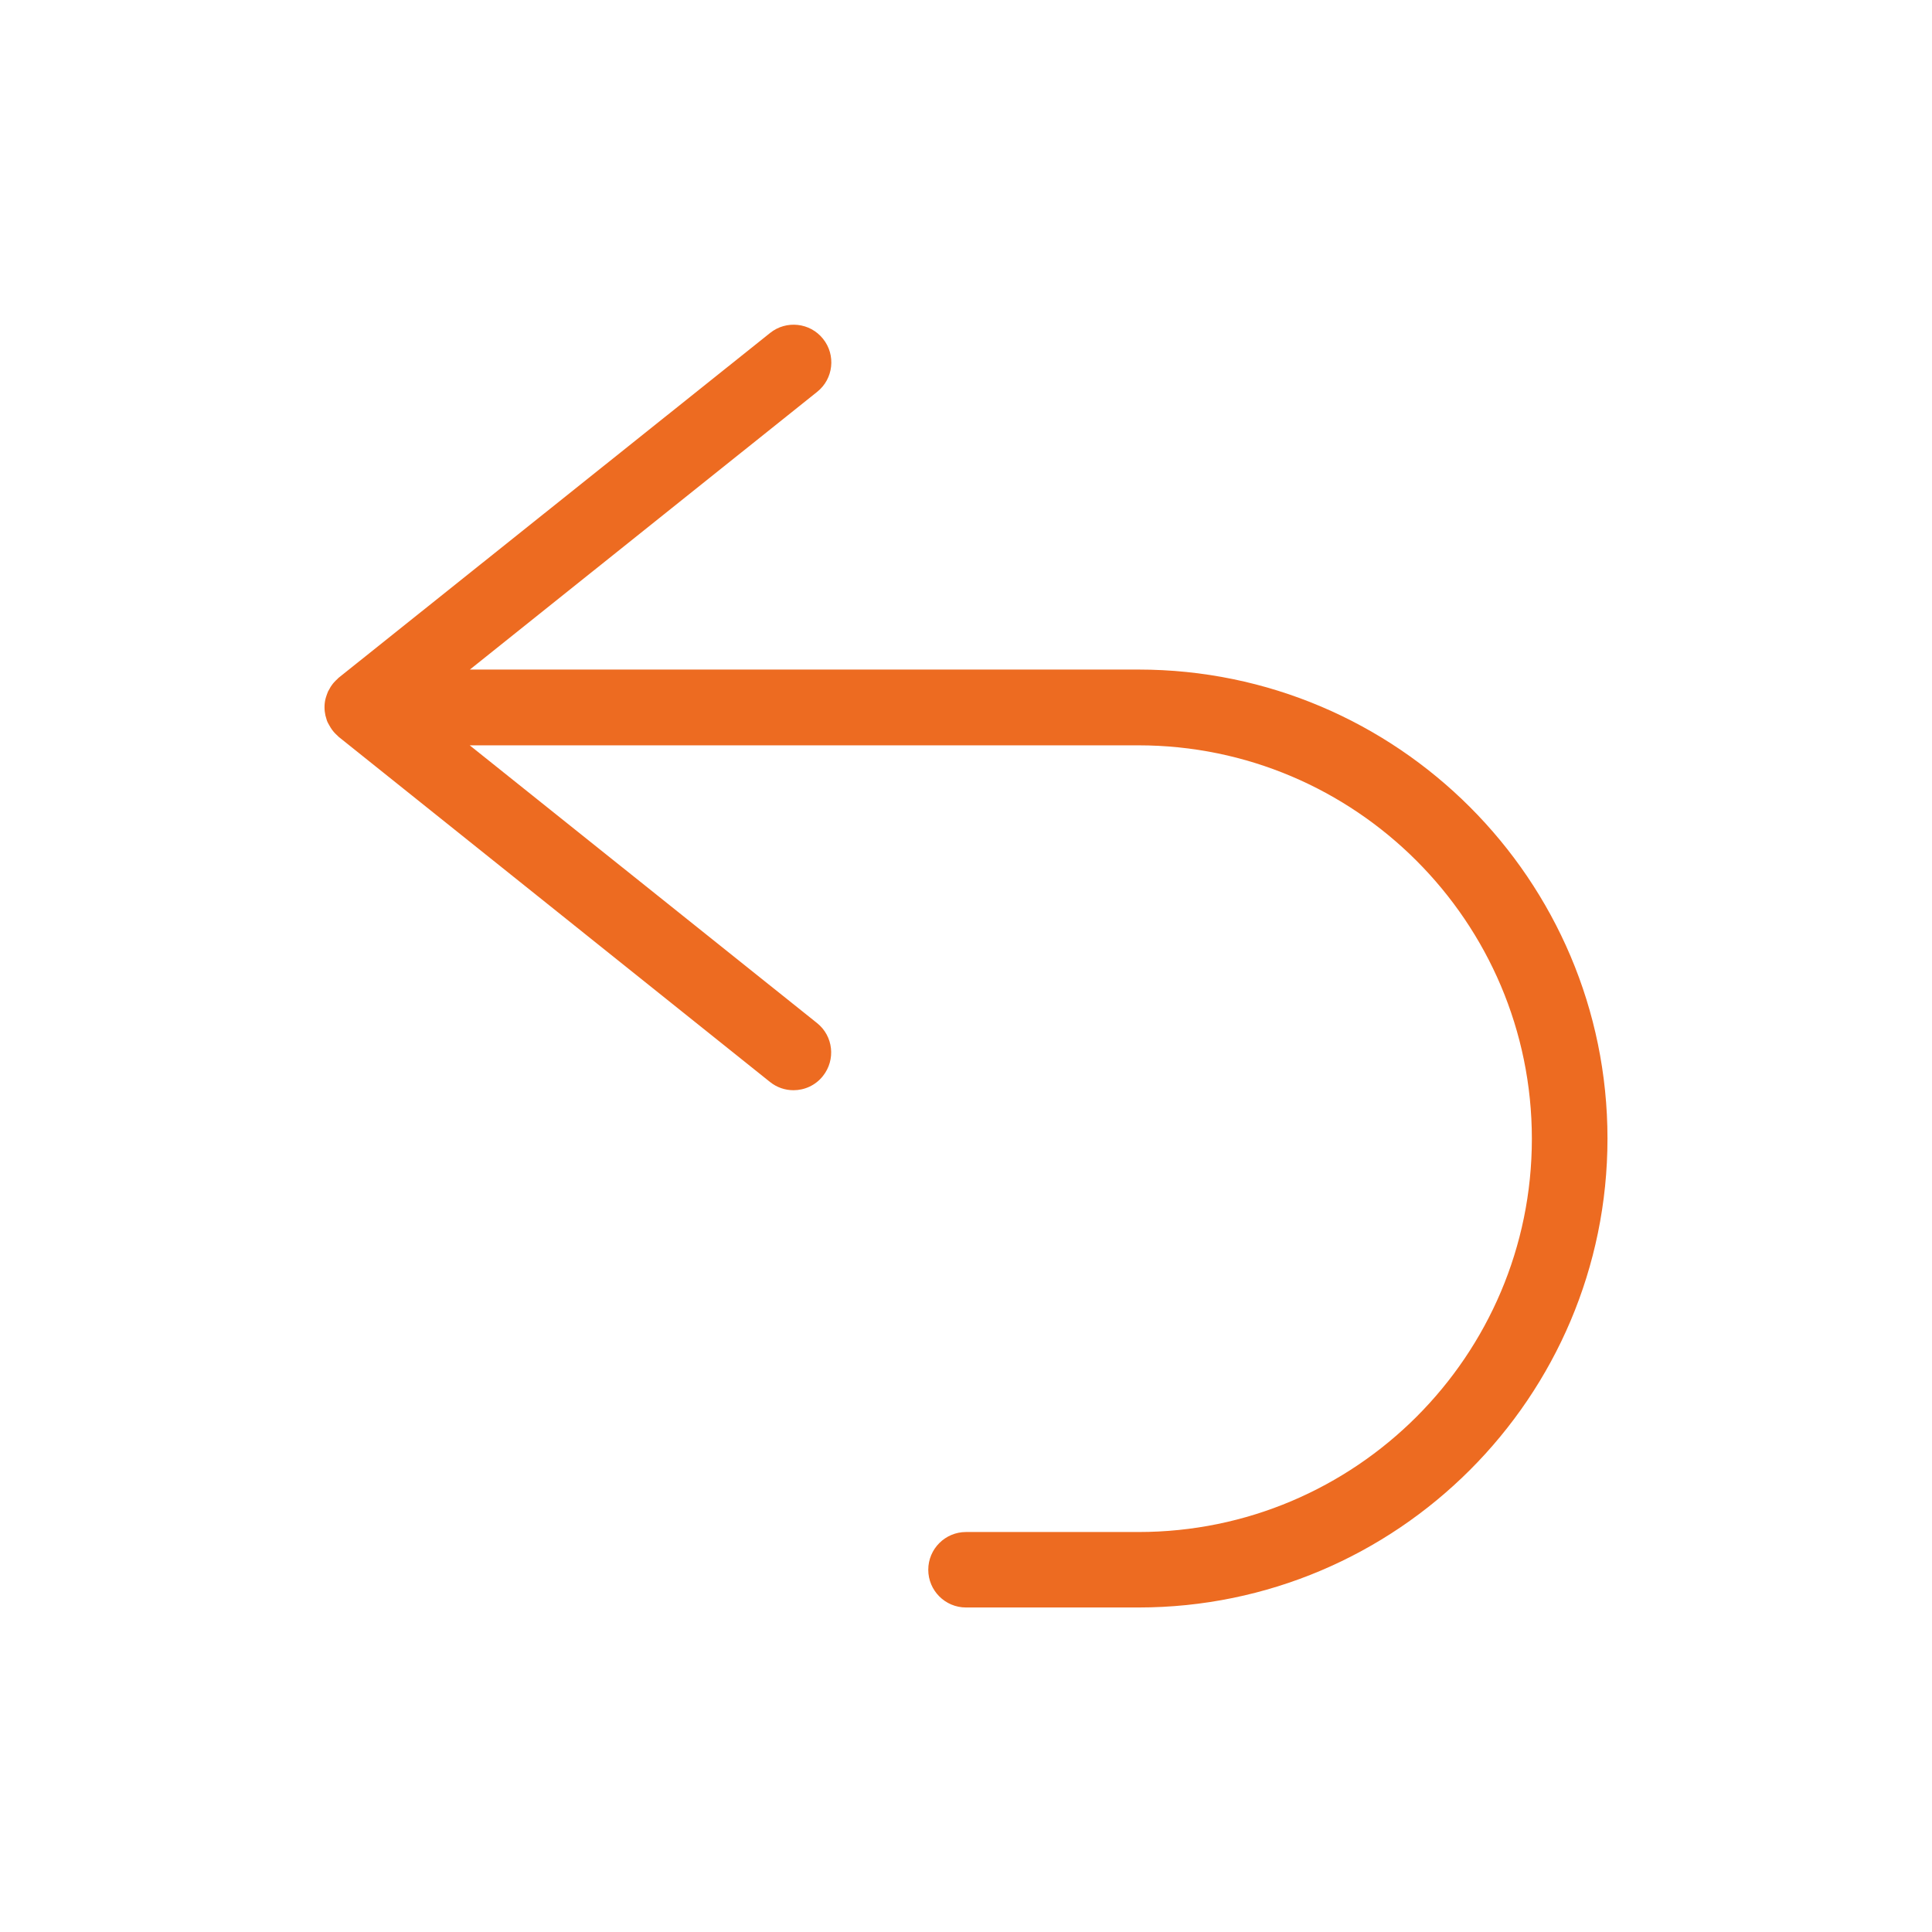
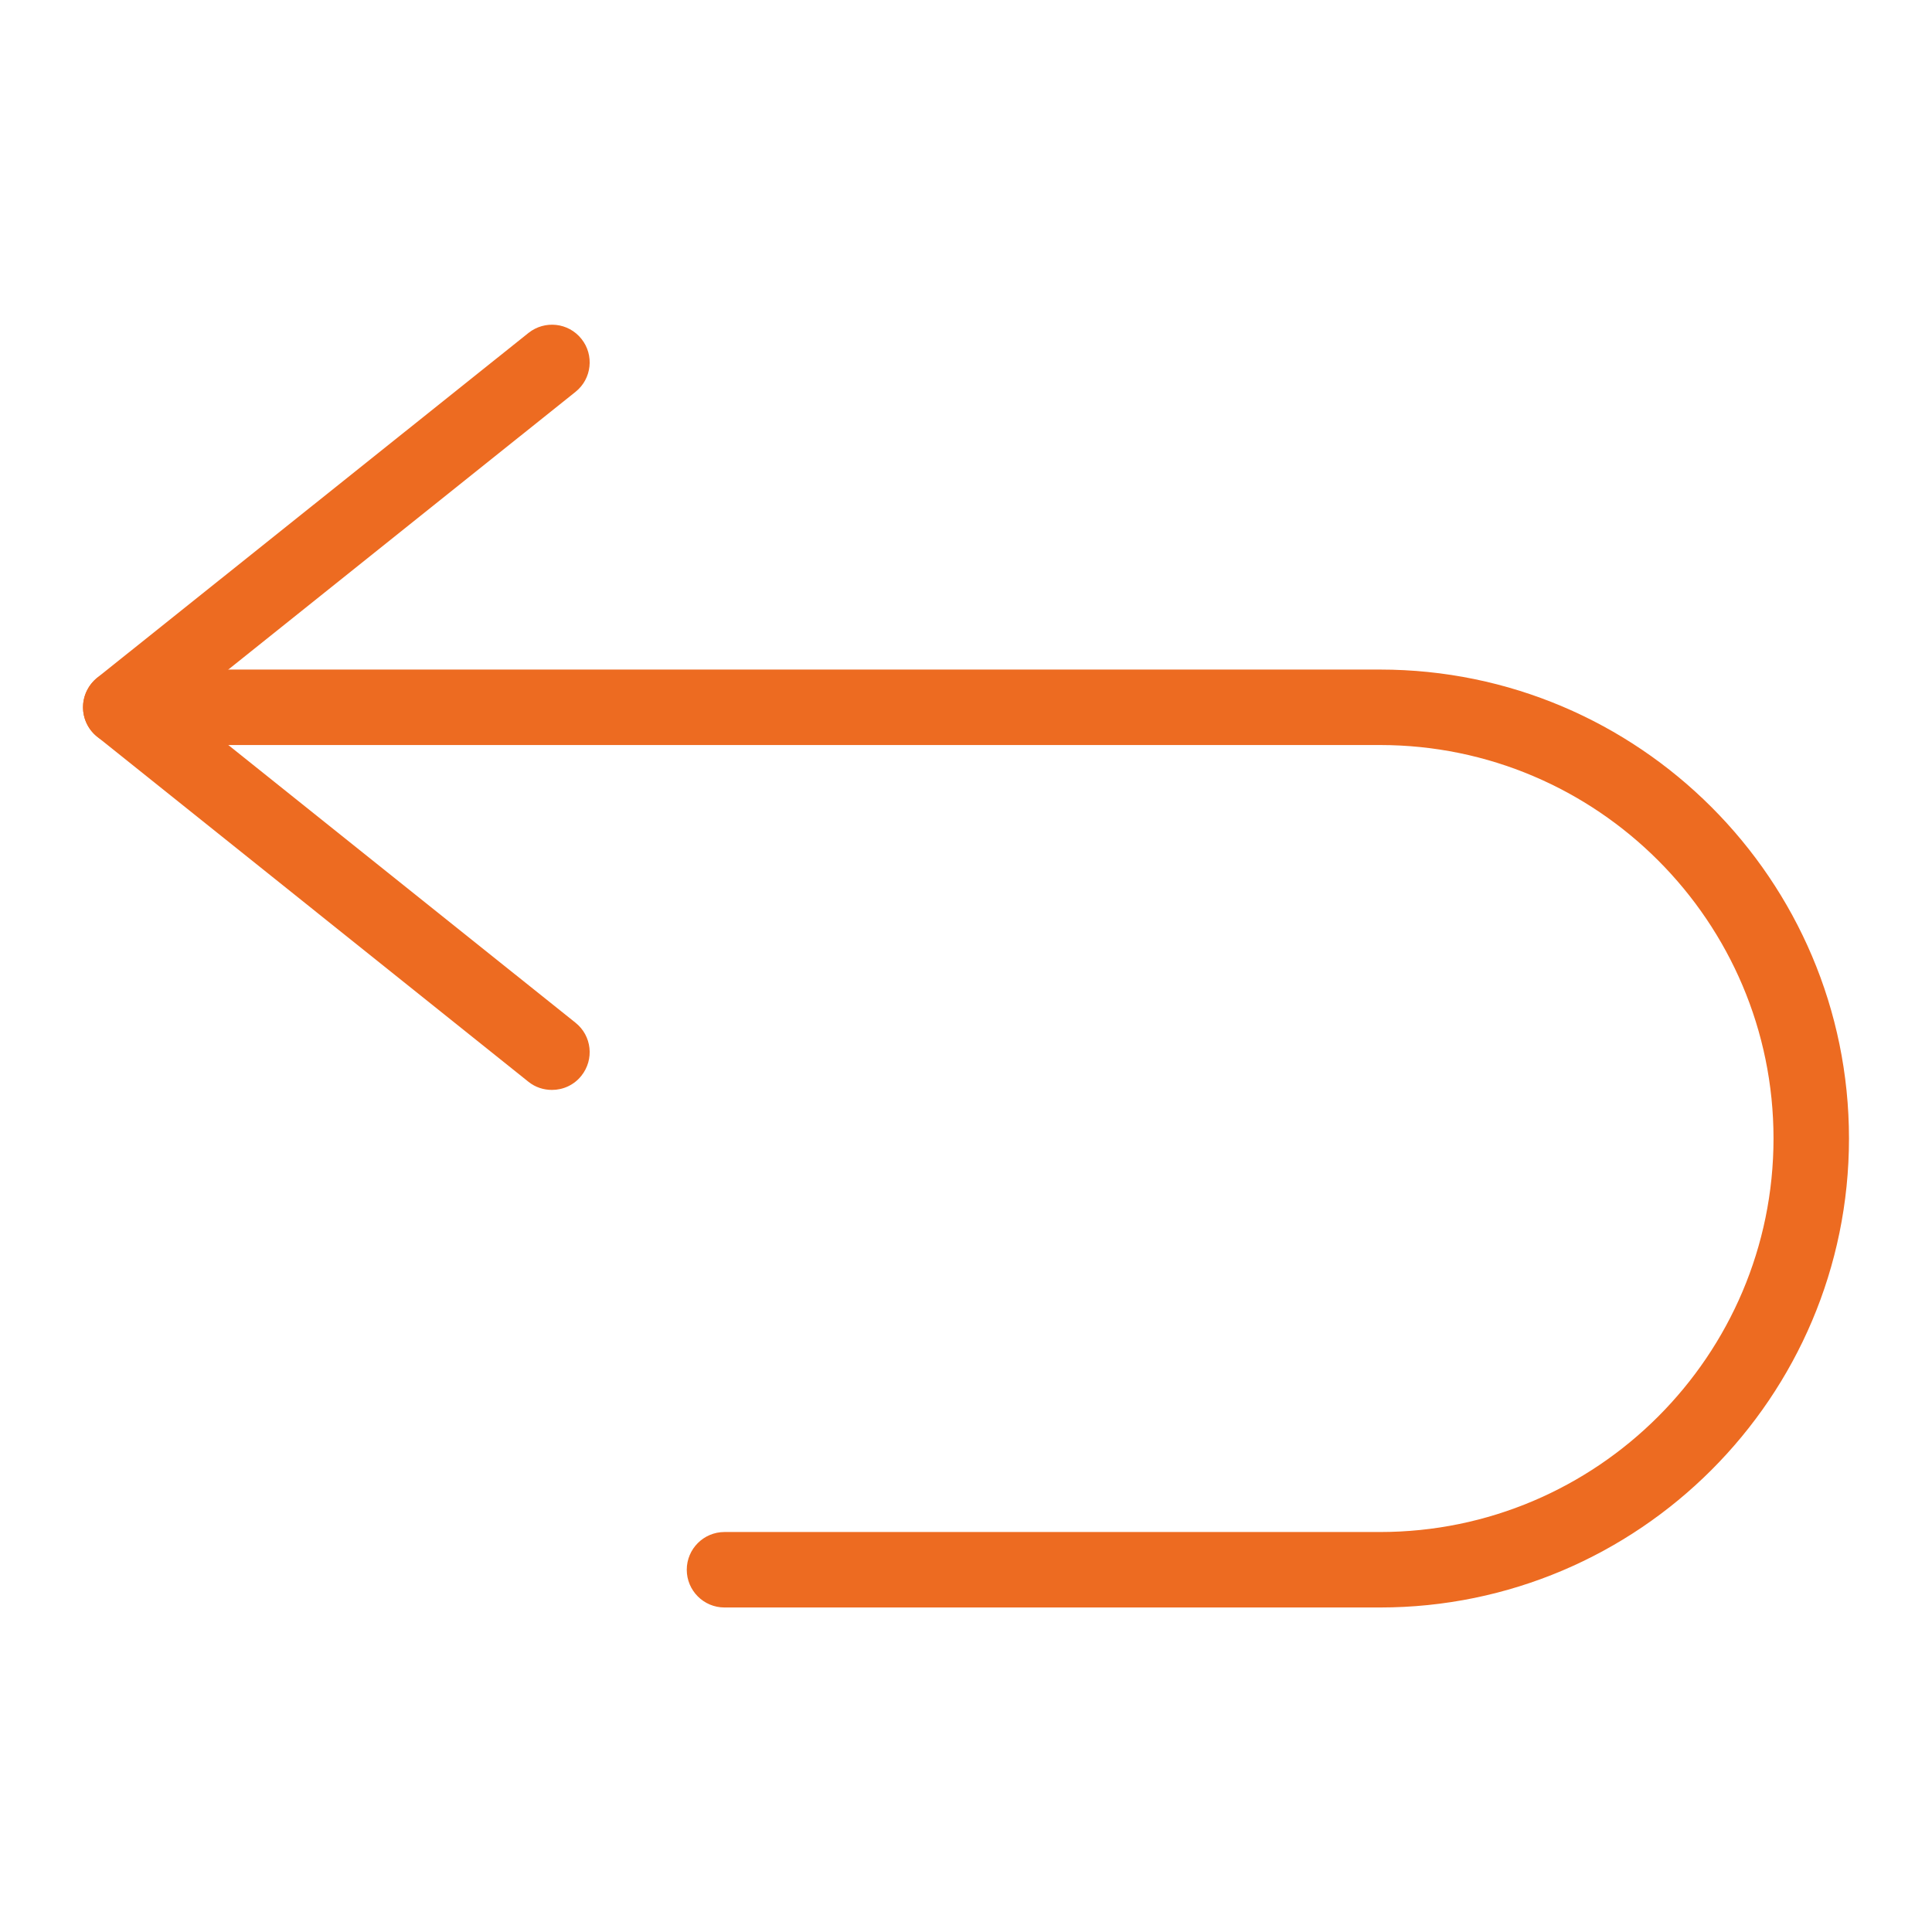
<svg xmlns="http://www.w3.org/2000/svg" version="1.0" id="Layer_1" x="0px" y="0px" viewBox="0 0 128 128" enable-background="new 0 0 128 128" xml:space="preserve">
-   <path fill="#ED6B21" d="M75.43,44.36h-44.3l23.01-18.4c1.08-0.86,1.25-2.44,0.39-3.51c-0.86-1.08-2.44-1.25-3.51-0.39L22.44,44.9  c-0.03,0.02-0.05,0.05-0.08,0.08c-0.08,0.07-0.16,0.15-0.24,0.24c-0.04,0.05-0.09,0.1-0.12,0.15c-0.07,0.09-0.13,0.19-0.18,0.29  c-0.03,0.05-0.06,0.1-0.09,0.16c-0.05,0.12-0.09,0.24-0.13,0.36c-0.01,0.05-0.03,0.09-0.04,0.14c-0.04,0.17-0.06,0.35-0.06,0.54  s0.02,0.36,0.06,0.54c0.01,0.05,0.03,0.09,0.04,0.14c0.03,0.12,0.07,0.25,0.13,0.36c0.03,0.05,0.06,0.11,0.09,0.16  c0.06,0.1,0.11,0.2,0.18,0.29c0.04,0.05,0.08,0.1,0.12,0.15c0.07,0.08,0.15,0.16,0.24,0.24c0.03,0.02,0.05,0.06,0.08,0.08  l28.57,22.86c0.46,0.37,1.01,0.55,1.56,0.55c0.73,0,1.46-0.32,1.95-0.94c0.86-1.08,0.69-2.65-0.39-3.51l-23.01-18.4h44.3  c14.38,0,26.07,11.7,26.07,26.07S89.8,101.5,75.43,101.5H64c-1.38,0-2.5,1.12-2.5,2.5s1.12,2.5,2.5,2.5h11.43  c17.13,0,31.07-13.94,31.07-31.07S92.56,44.36,75.43,44.36z" />
+   <g id="redo">
+     <g>
+       <path fill="#ED6B21" d="M36.57,72.21c0.73,0,1.46-0.32,1.95-0.94c0.86-1.08,0.69-2.65-0.39-3.51L12,46.86l26.13-20.9    c1.08-0.86,1.25-2.44,0.39-3.51c-0.86-1.08-2.43-1.25-3.51-0.39L6.44,44.9C5.85,45.38,5.5,46.1,5.5,46.86s0.35,1.48,0.94,1.95    l28.57,22.86C35.47,72.04,36.02,72.21,36.57,72.21z" />
+     </g>
+     <g>
+       <path fill="#ED6B21" d="M48,106.5h43.43c17.13,0,31.07-13.94,31.07-31.07s-13.94-31.07-31.07-31.07H8c-1.38,0-2.5,1.12-2.5,2.5    s1.12,2.5,2.5,2.5h83.43c14.38,0,26.07,11.7,26.07,26.07s-11.7,26.07-26.07,26.07H48c-1.38,0-2.5,1.12-2.5,2.5    S46.62,106.5,48,106.5z" />
+     </g>
+   </g>
</svg>
